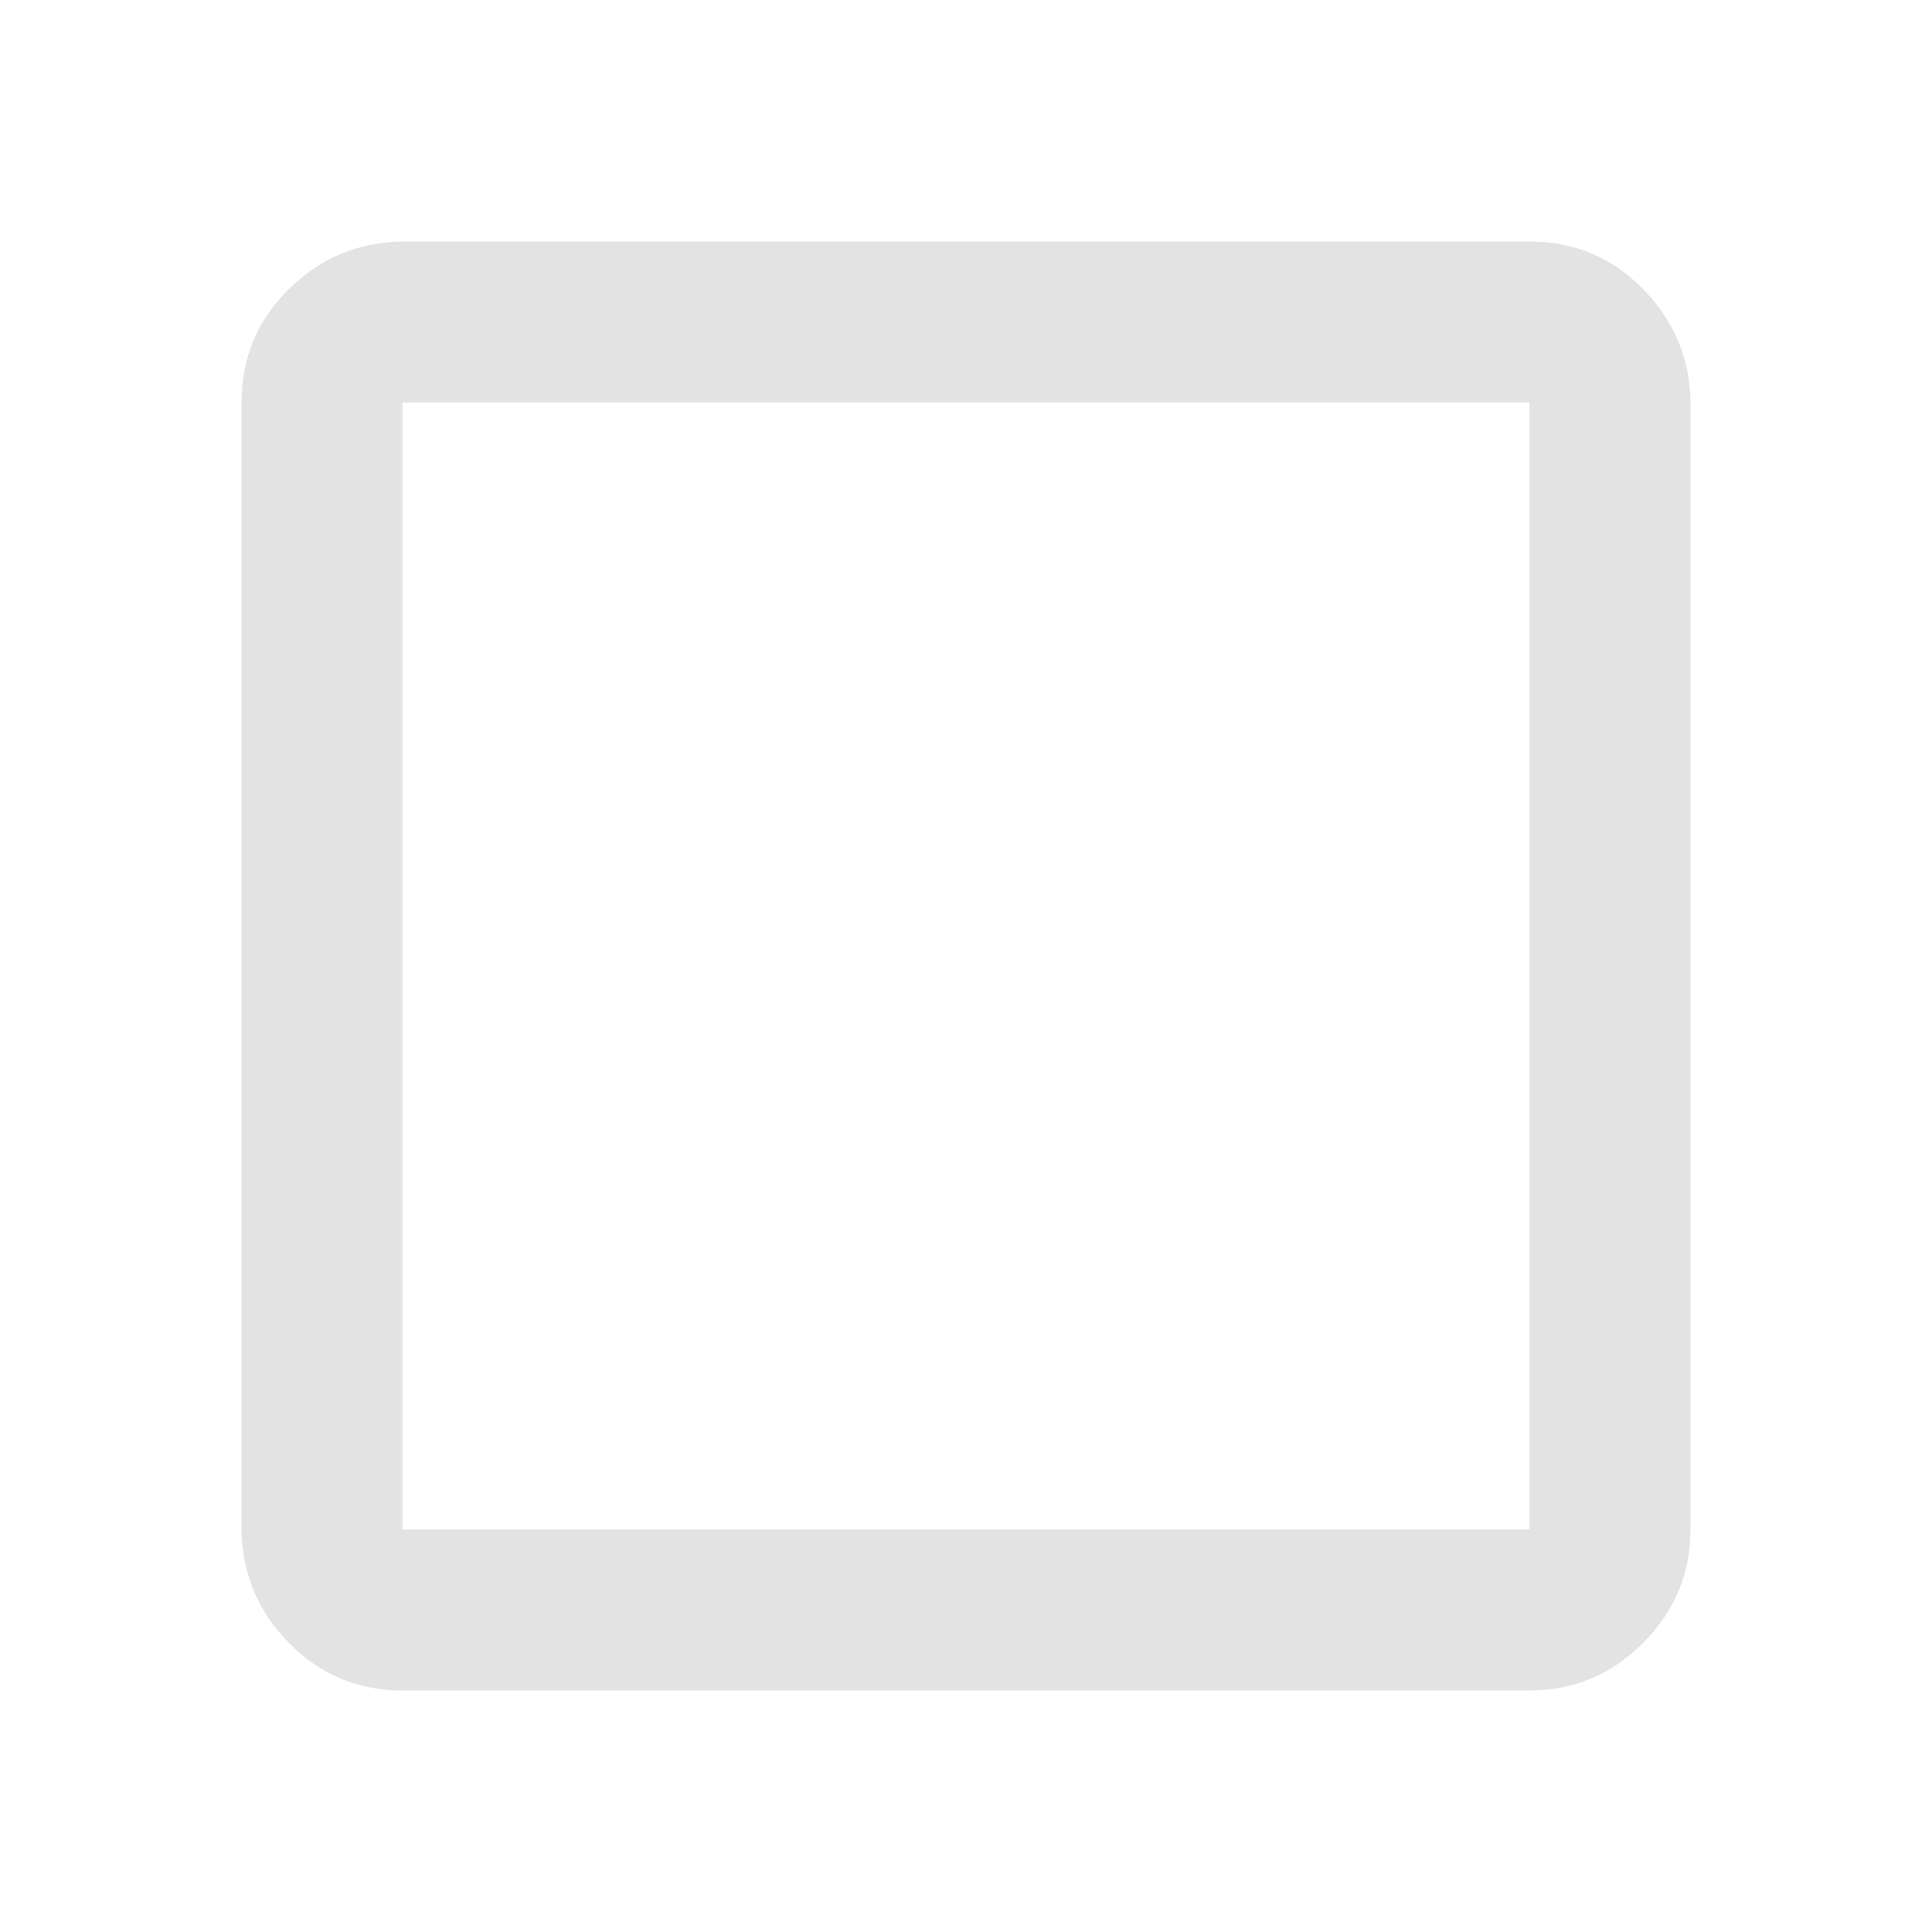
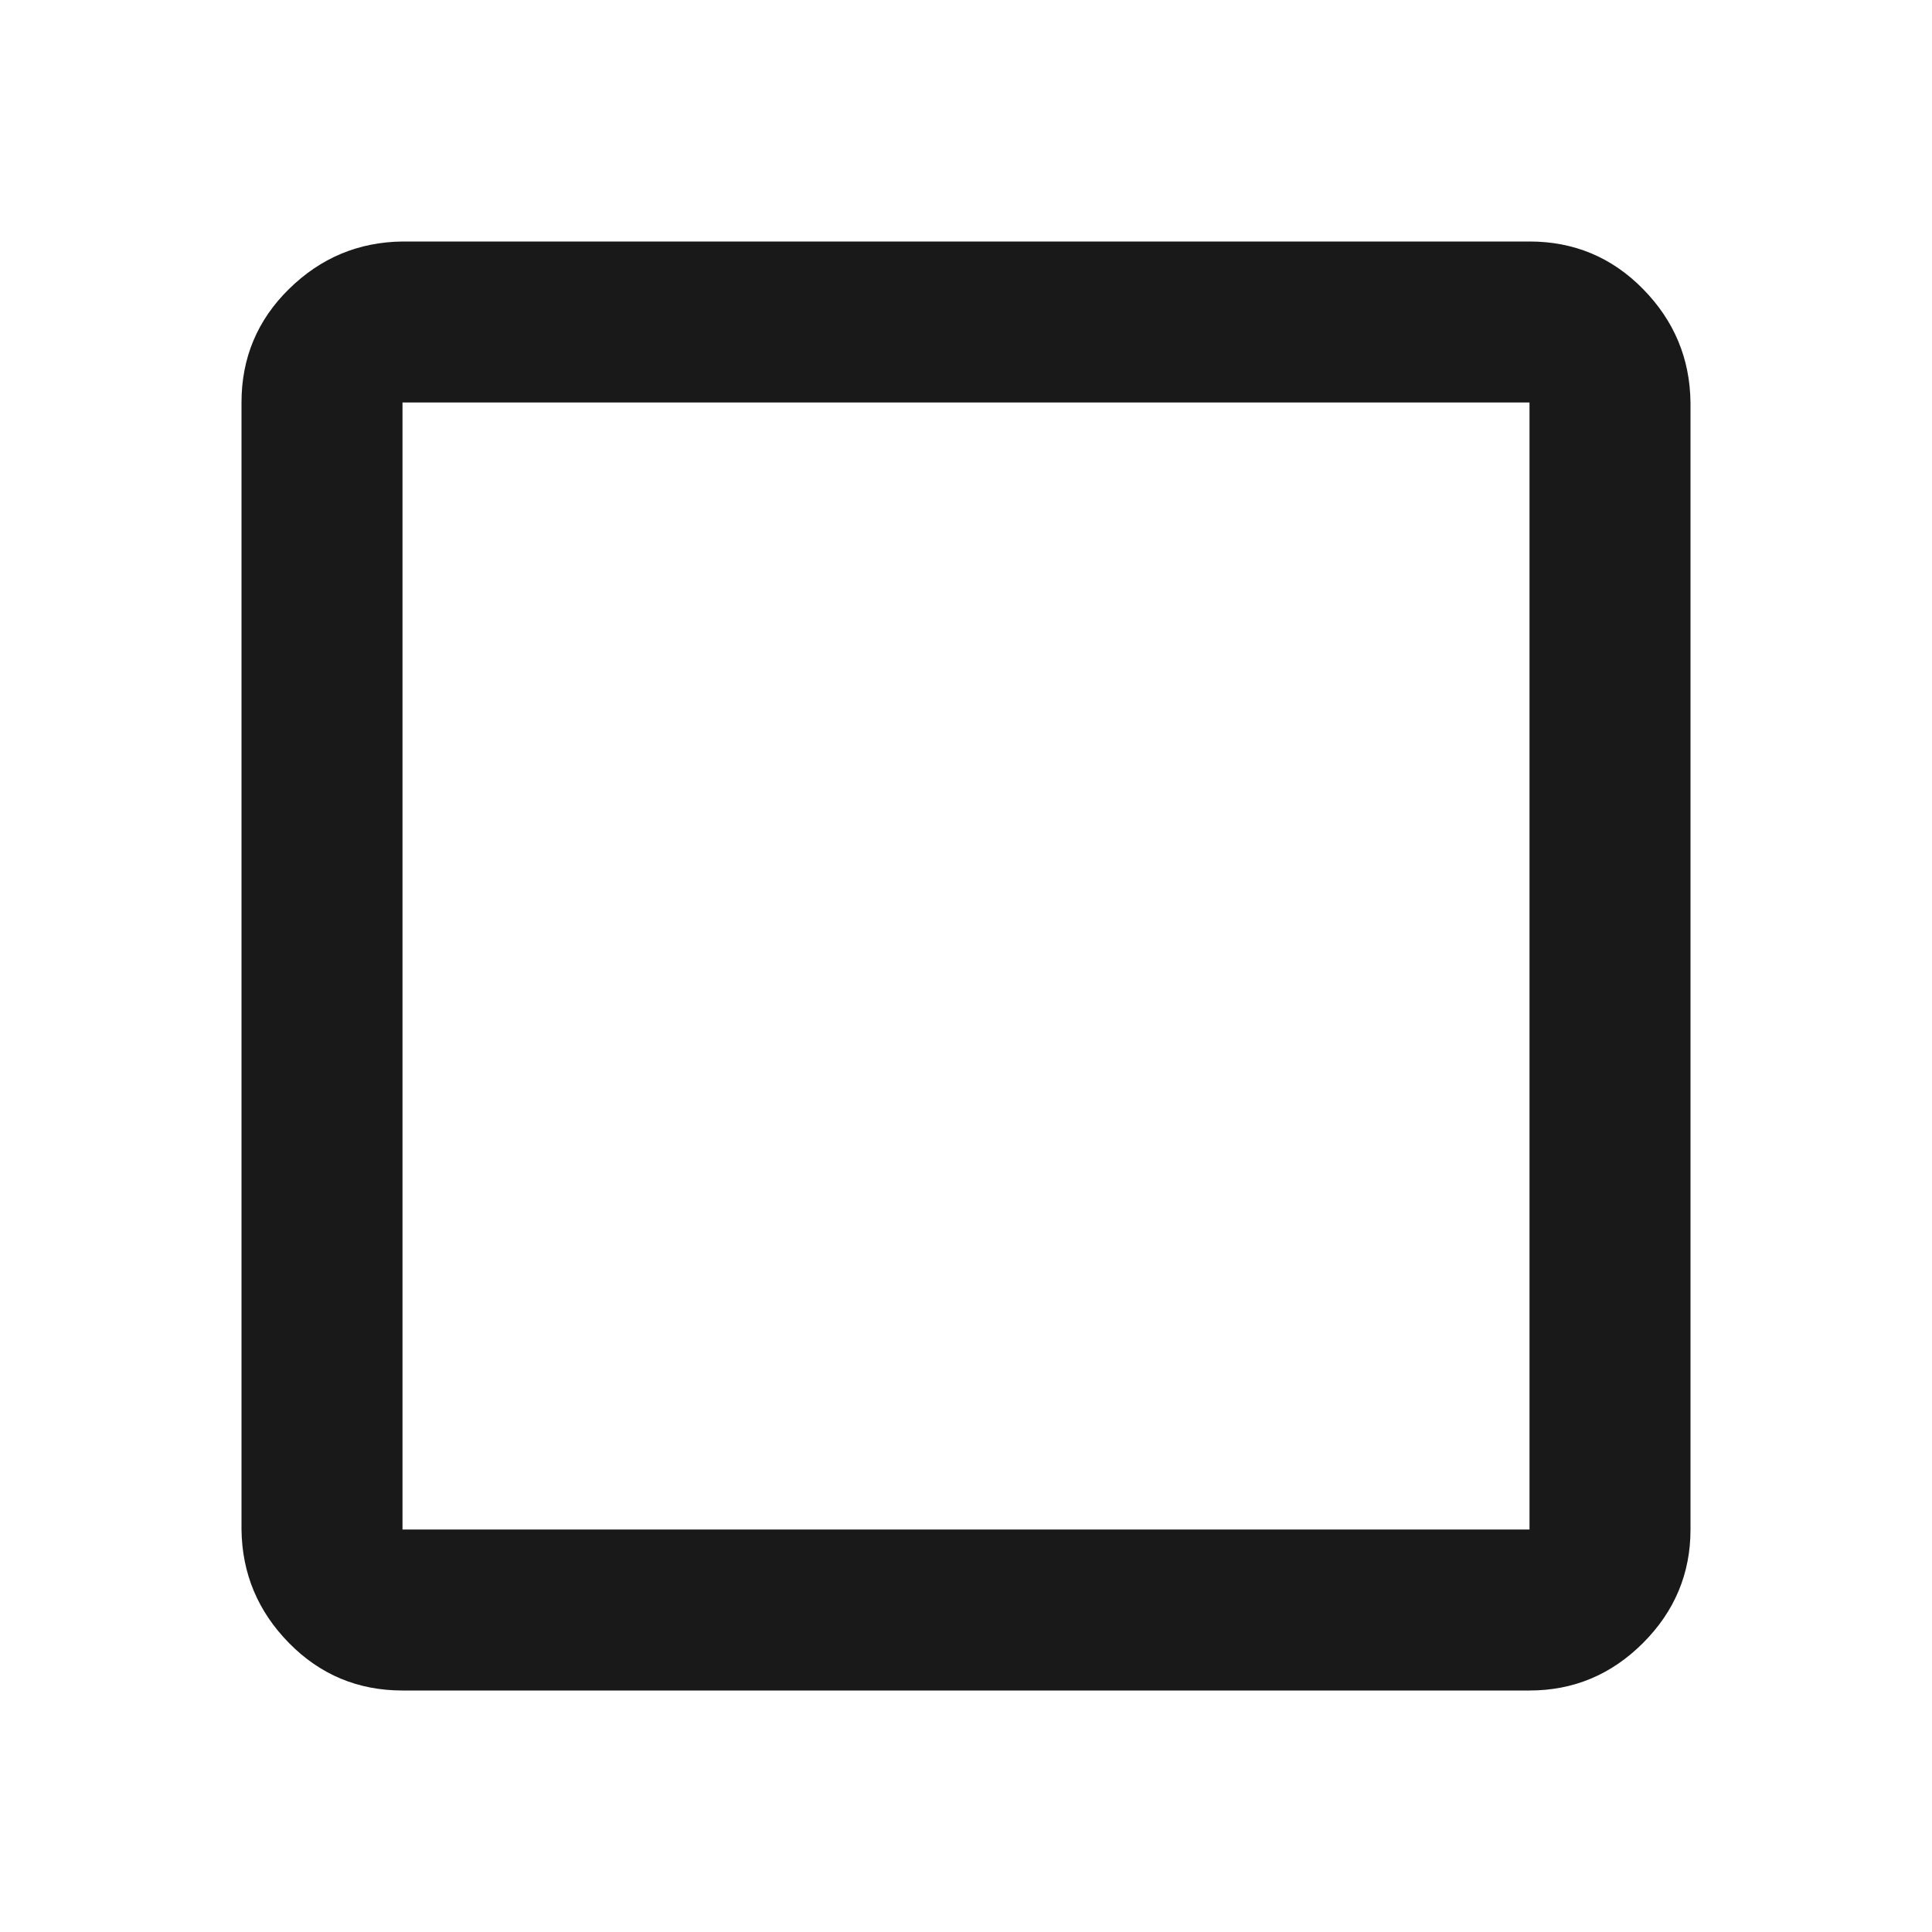
- <svg xmlns="http://www.w3.org/2000/svg" viewBox="0 0 24 24" height="24px" width="24px" fill="#e3e3e3">
+ <svg xmlns="http://www.w3.org/2000/svg" viewBox="0 0 24 24" height="24px" width="24px" fill="#191919">
  <path d="M5,21q-0.83,0-1.41-0.59T3,19V5Q3,4.17 3.59,3.59T5,3H19q0.83,0 1.41,0.59T21,5V19q0,0.82-0.59,1.41T19,21H5Zm0-2H19V5H5V19Z" />
</svg>
